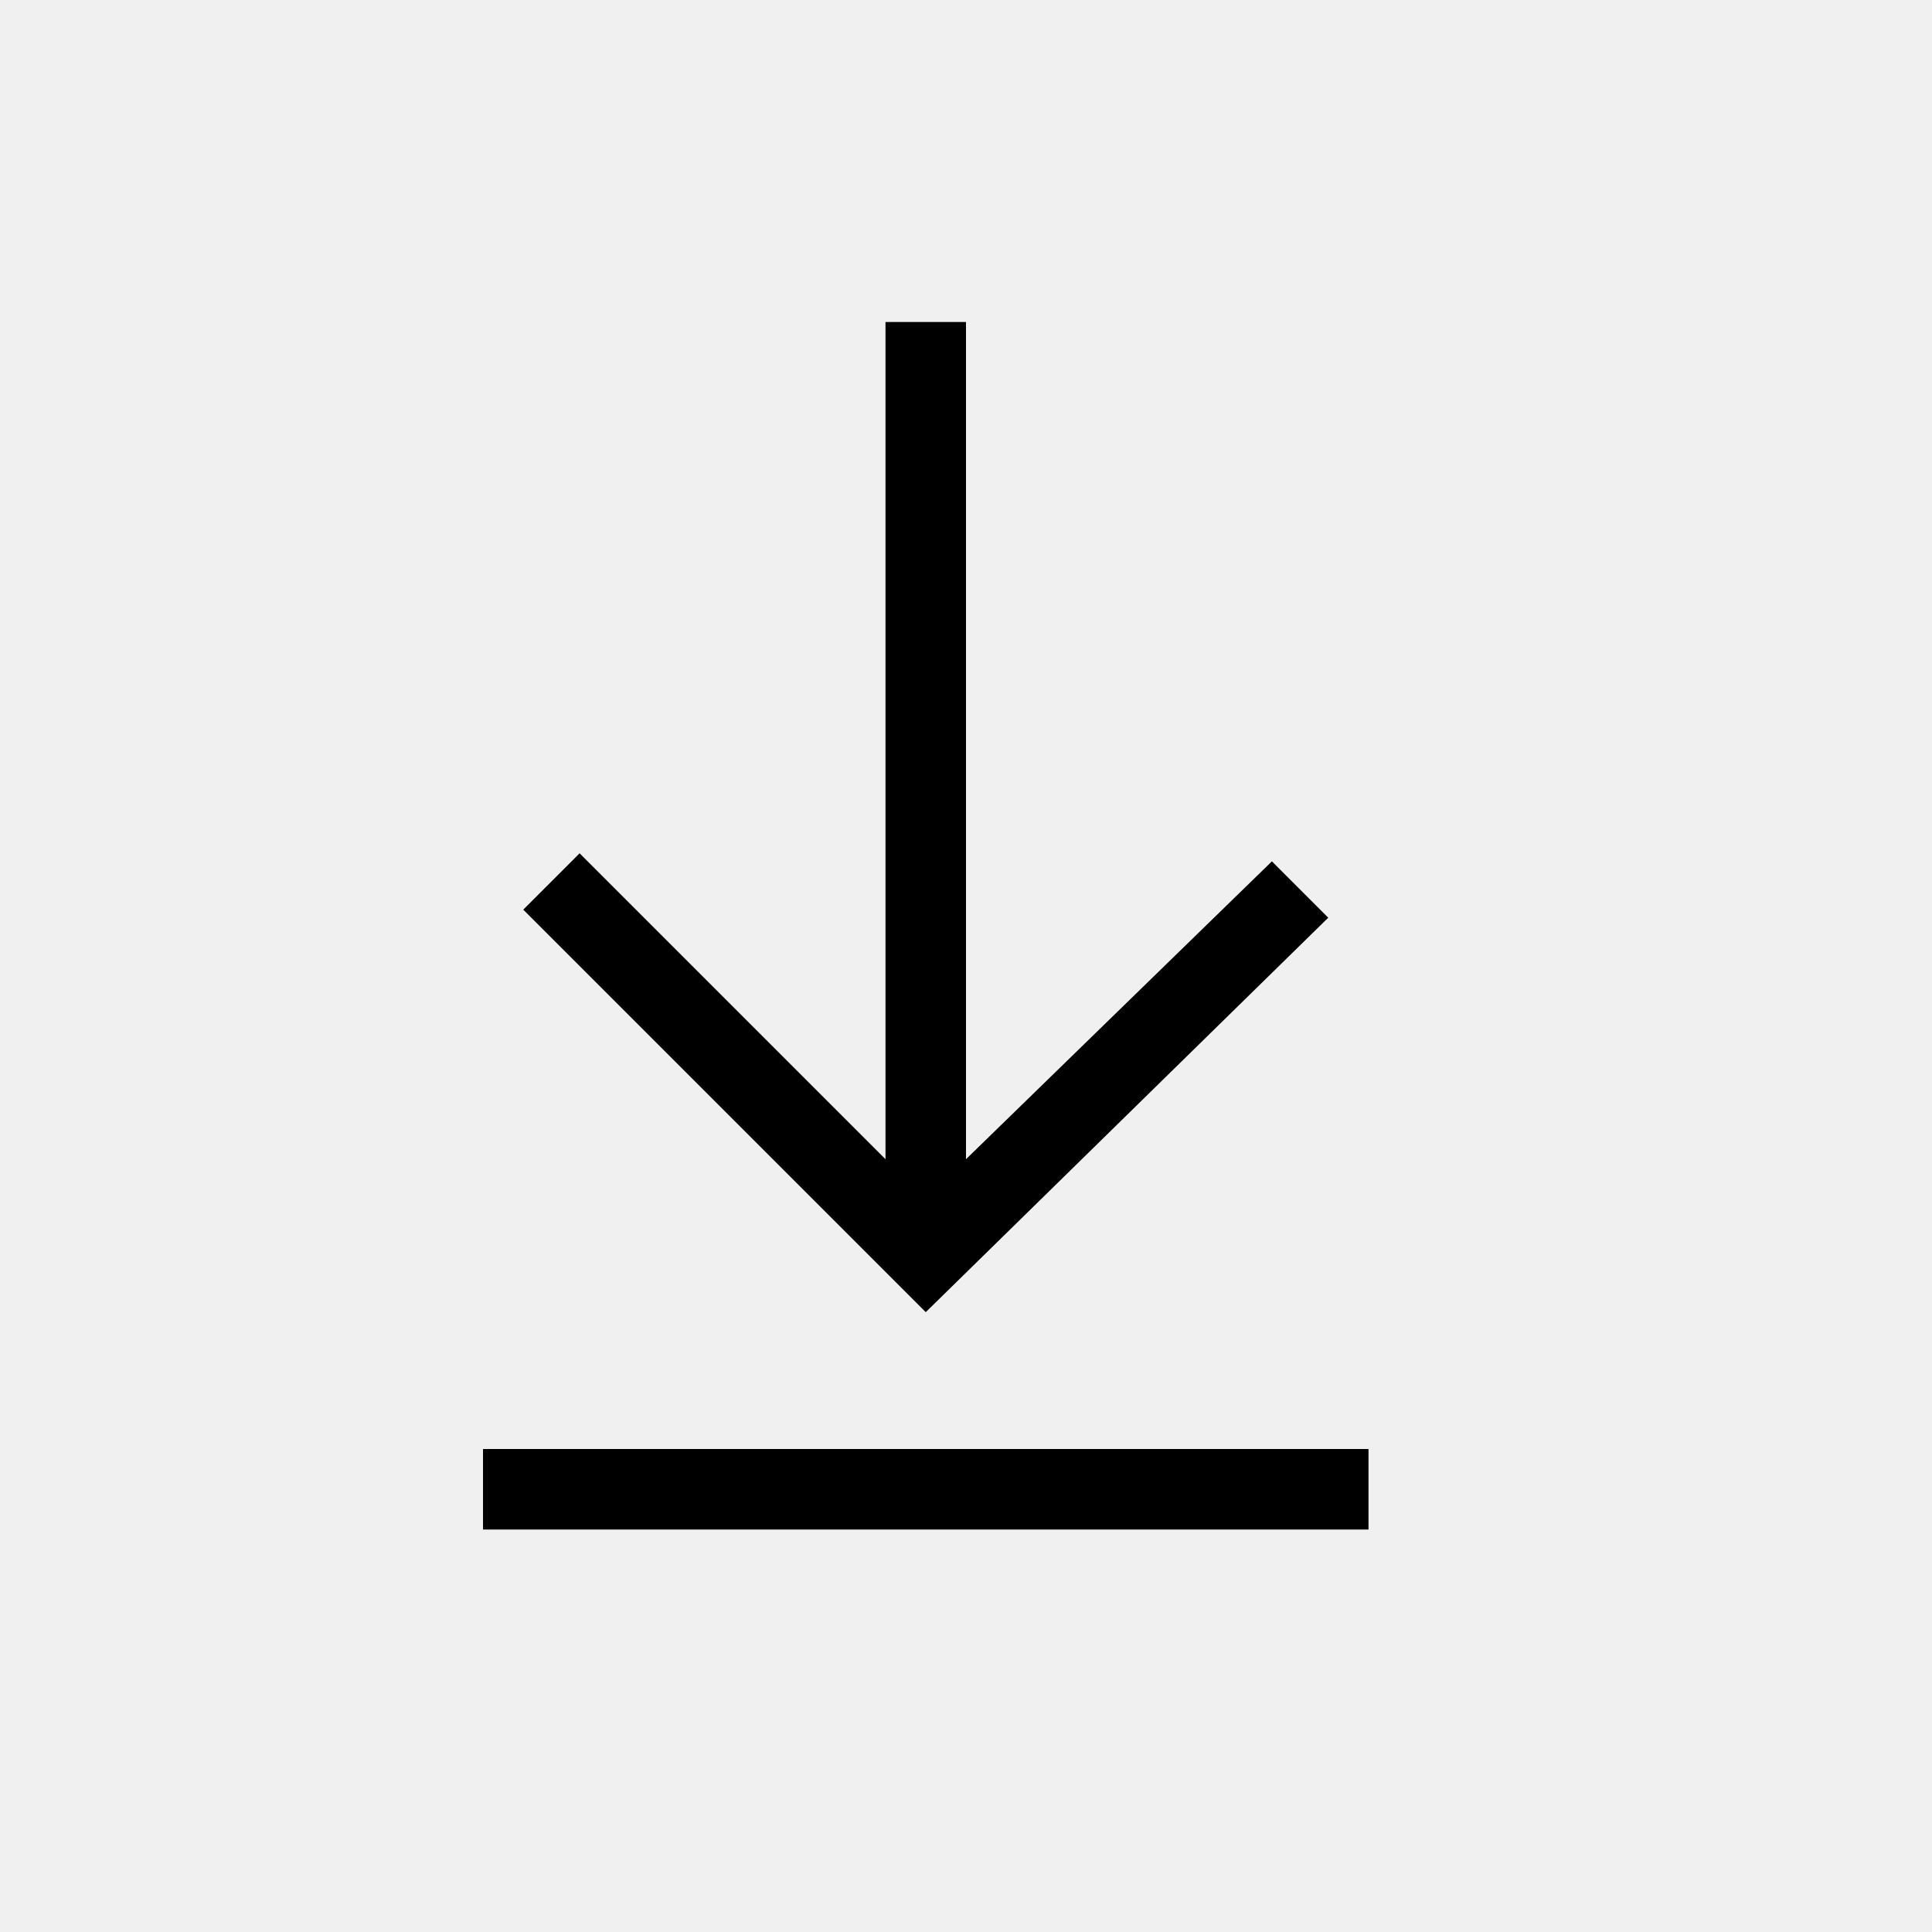
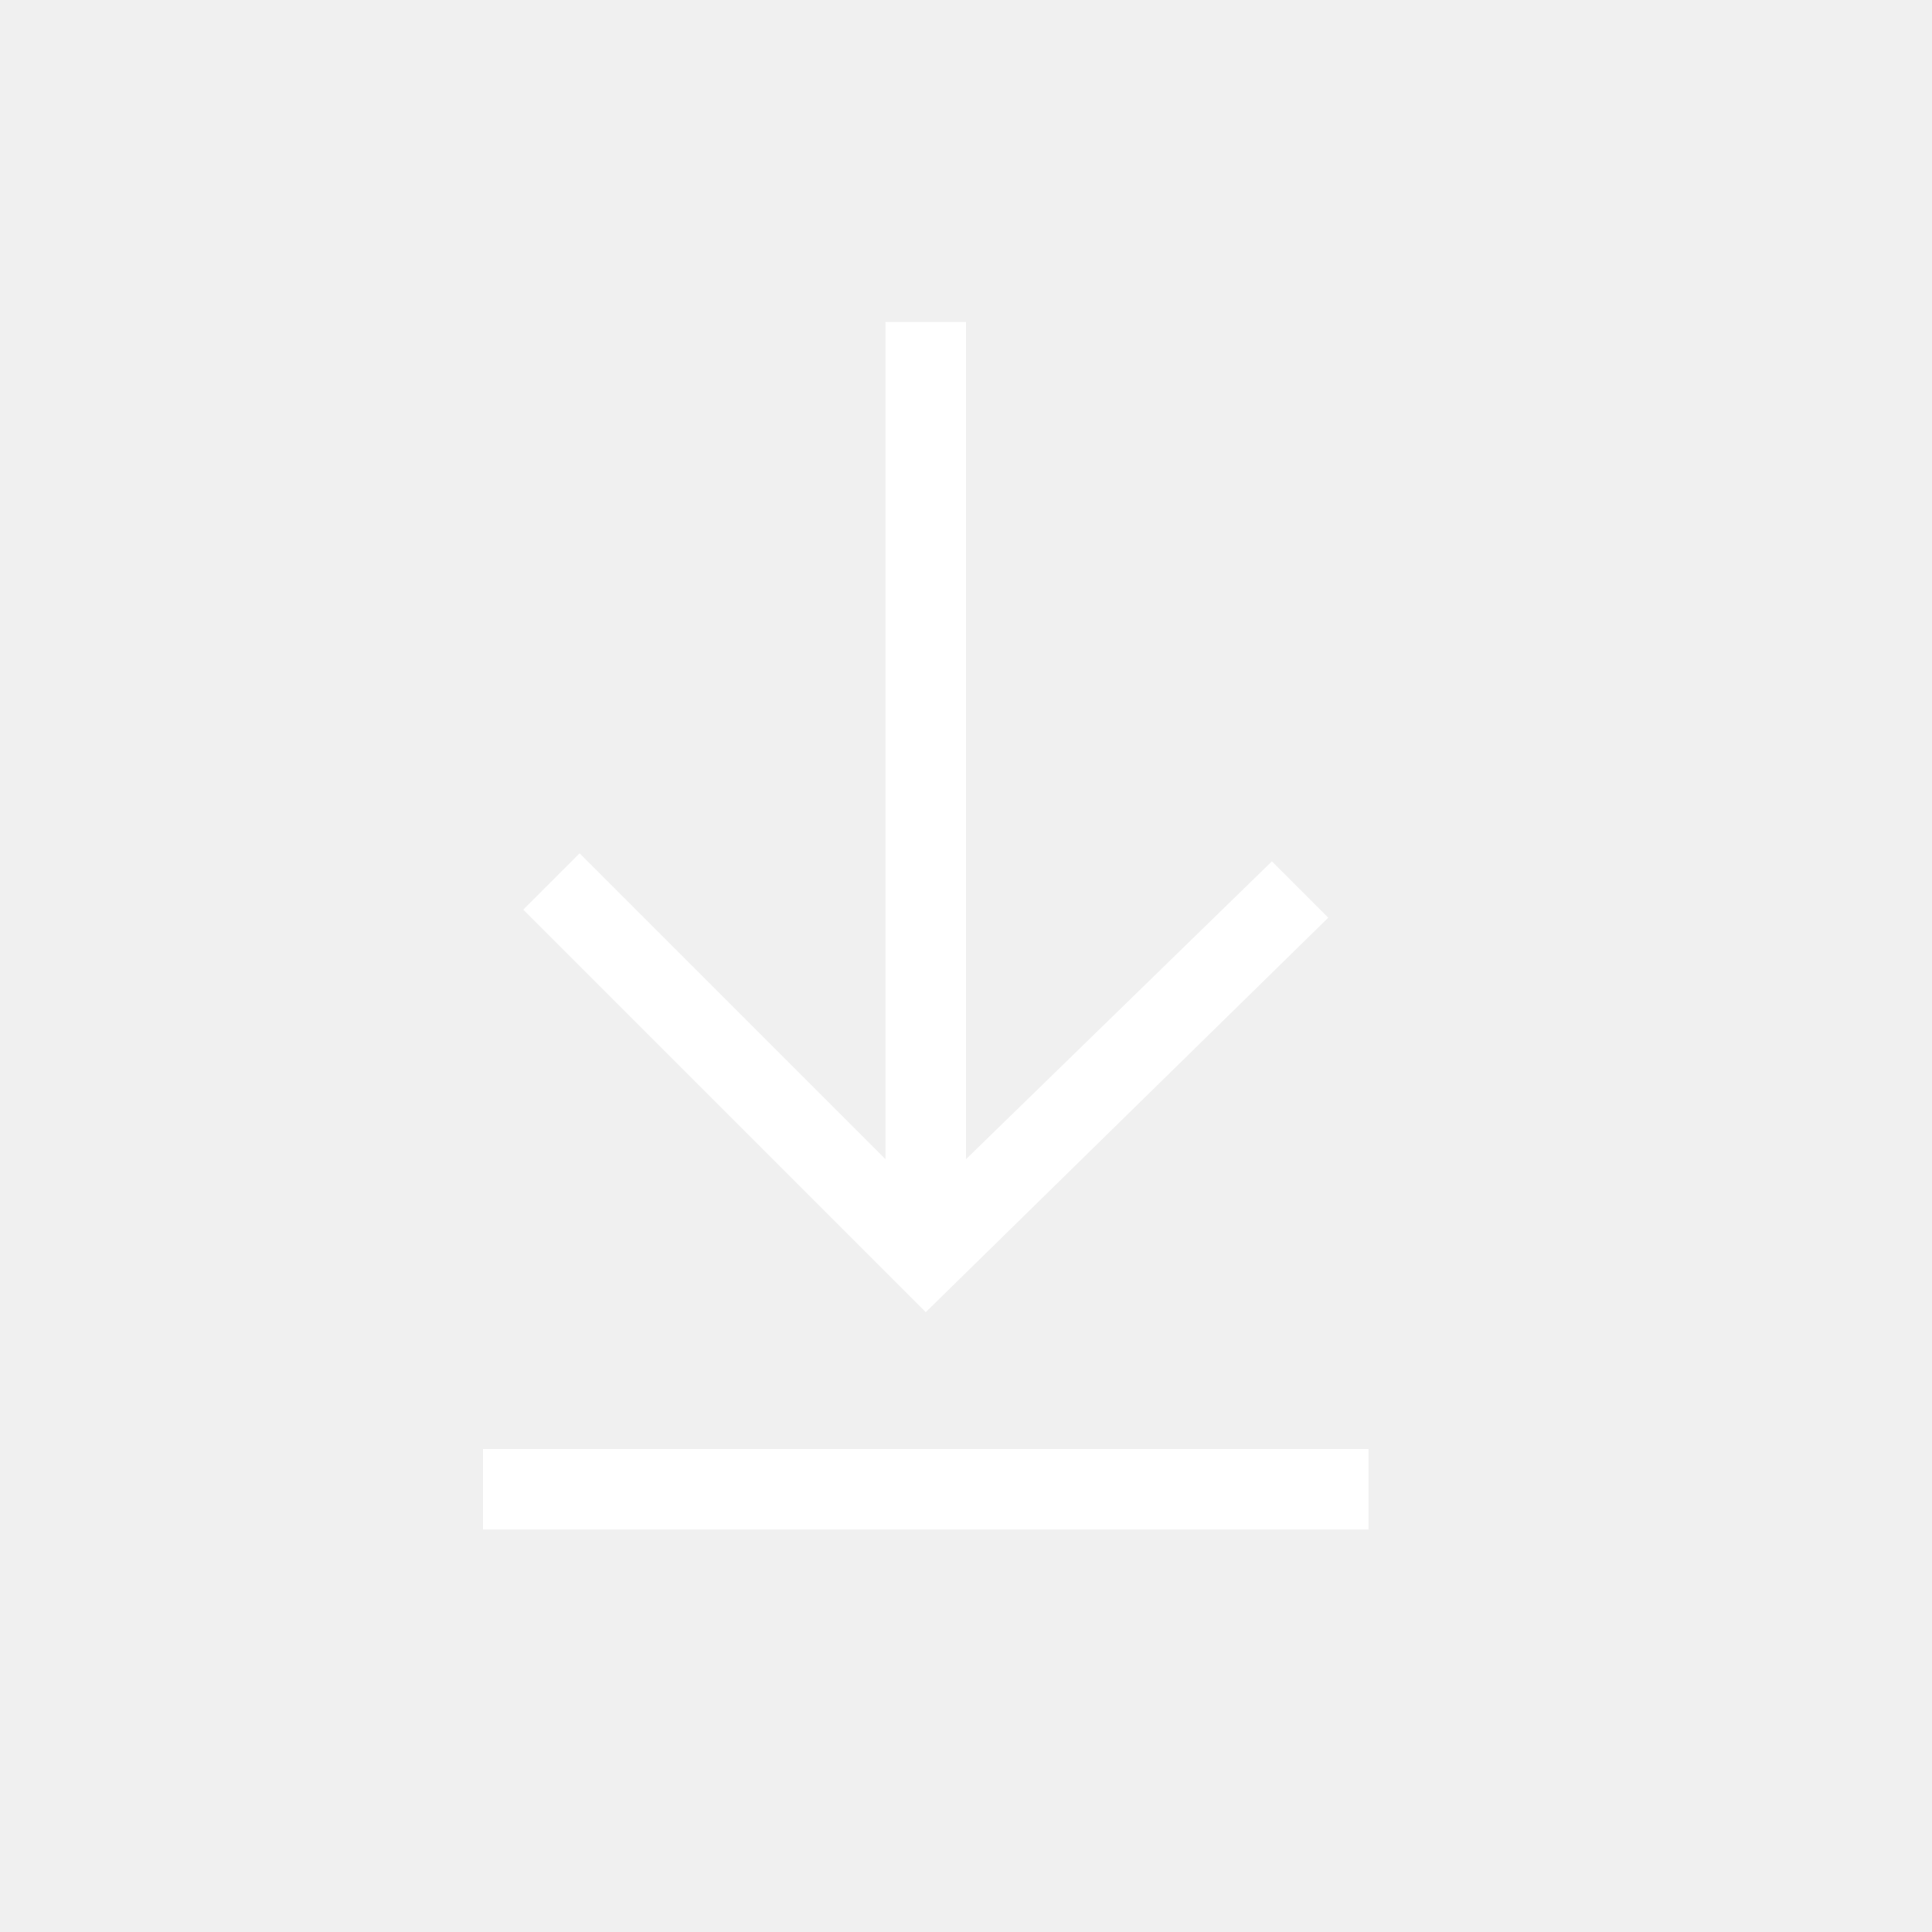
- <svg xmlns="http://www.w3.org/2000/svg" viewBox="0 0 24 24" preserveAspectRatio="xMidYMid meet" focusable="false" class="style-scope yt-icon" style="pointer-events: none; display: block; width: 100%; height: 100%;">
+ <svg xmlns="http://www.w3.org/2000/svg" viewBox="0 0 24 24" preserveAspectRatio="xMidYMid meet" focusable="false" class="style-scope yt-icon" style="fill:white;pointer-events: none; display: block; width: 100%; height: 100%;">
  <g class="style-scope yt-icon">
    <path d="M17 18V19H6V18H17ZM16.5 11.4L15.8 10.7L12 14.4V4H11V14.4L7.2 10.6L6.5 11.3L11.5 16.3L16.5 11.4Z" class="style-scope yt-icon" />
  </g>
</svg>
